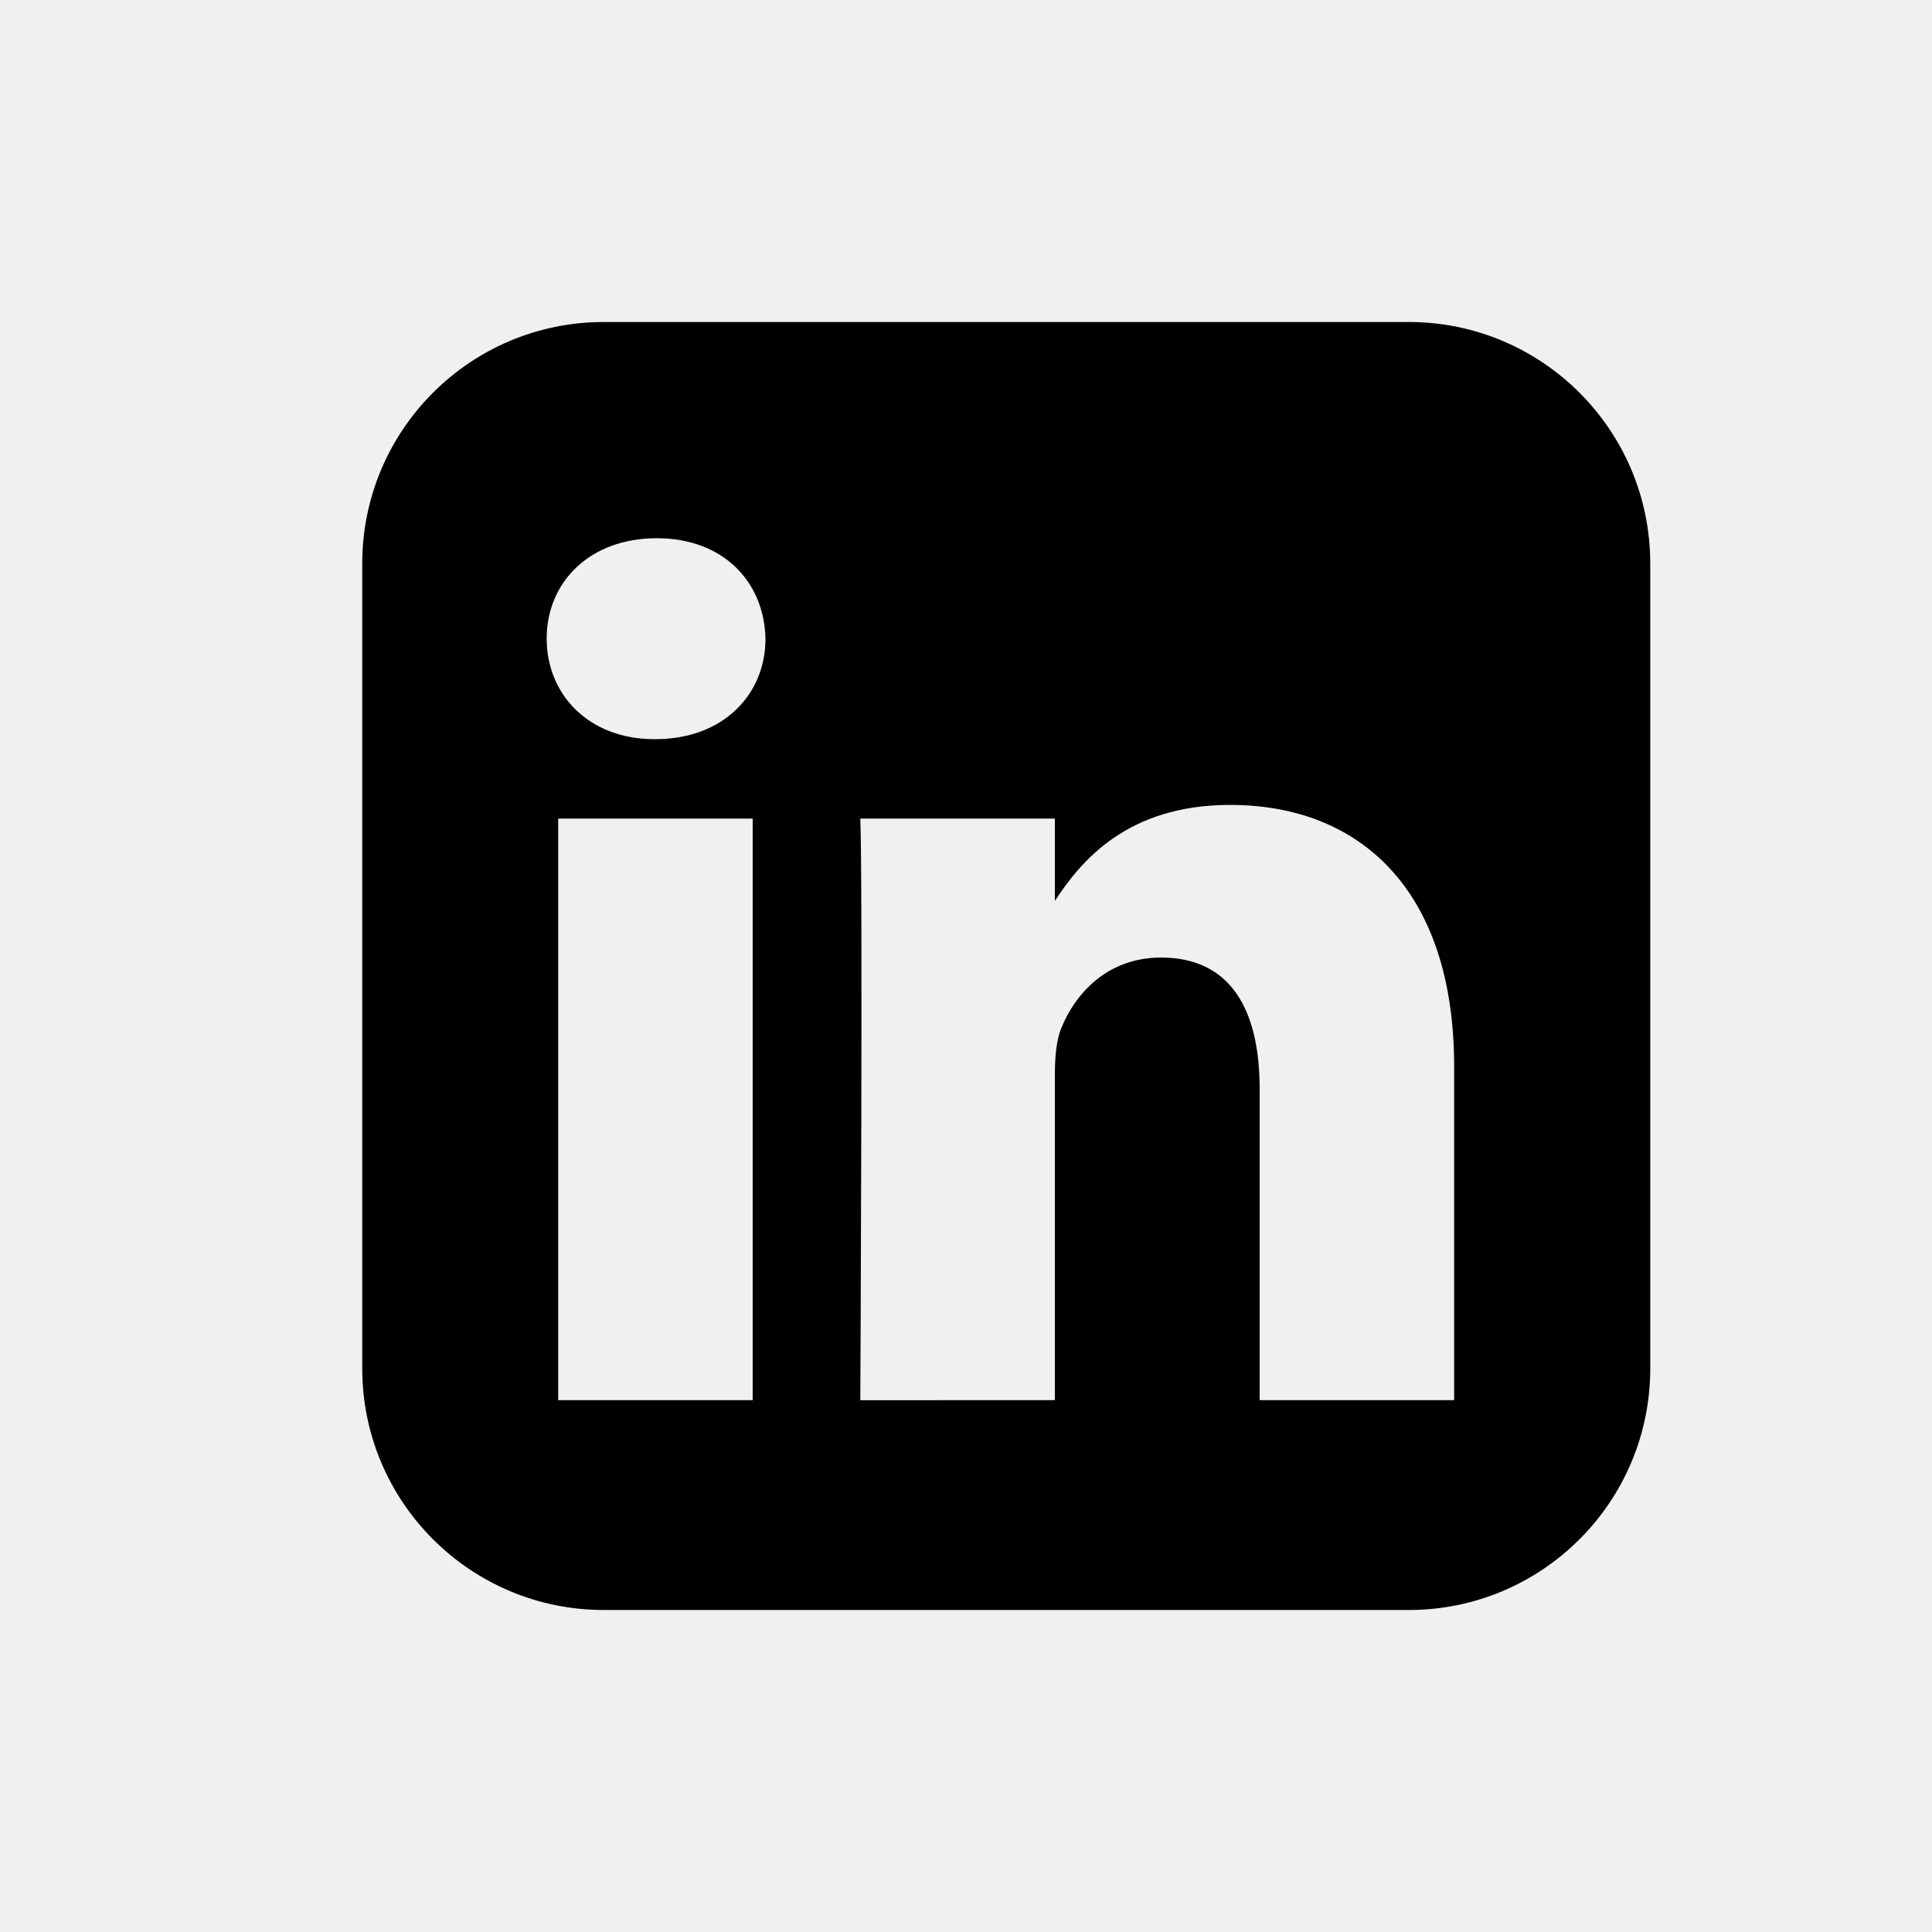
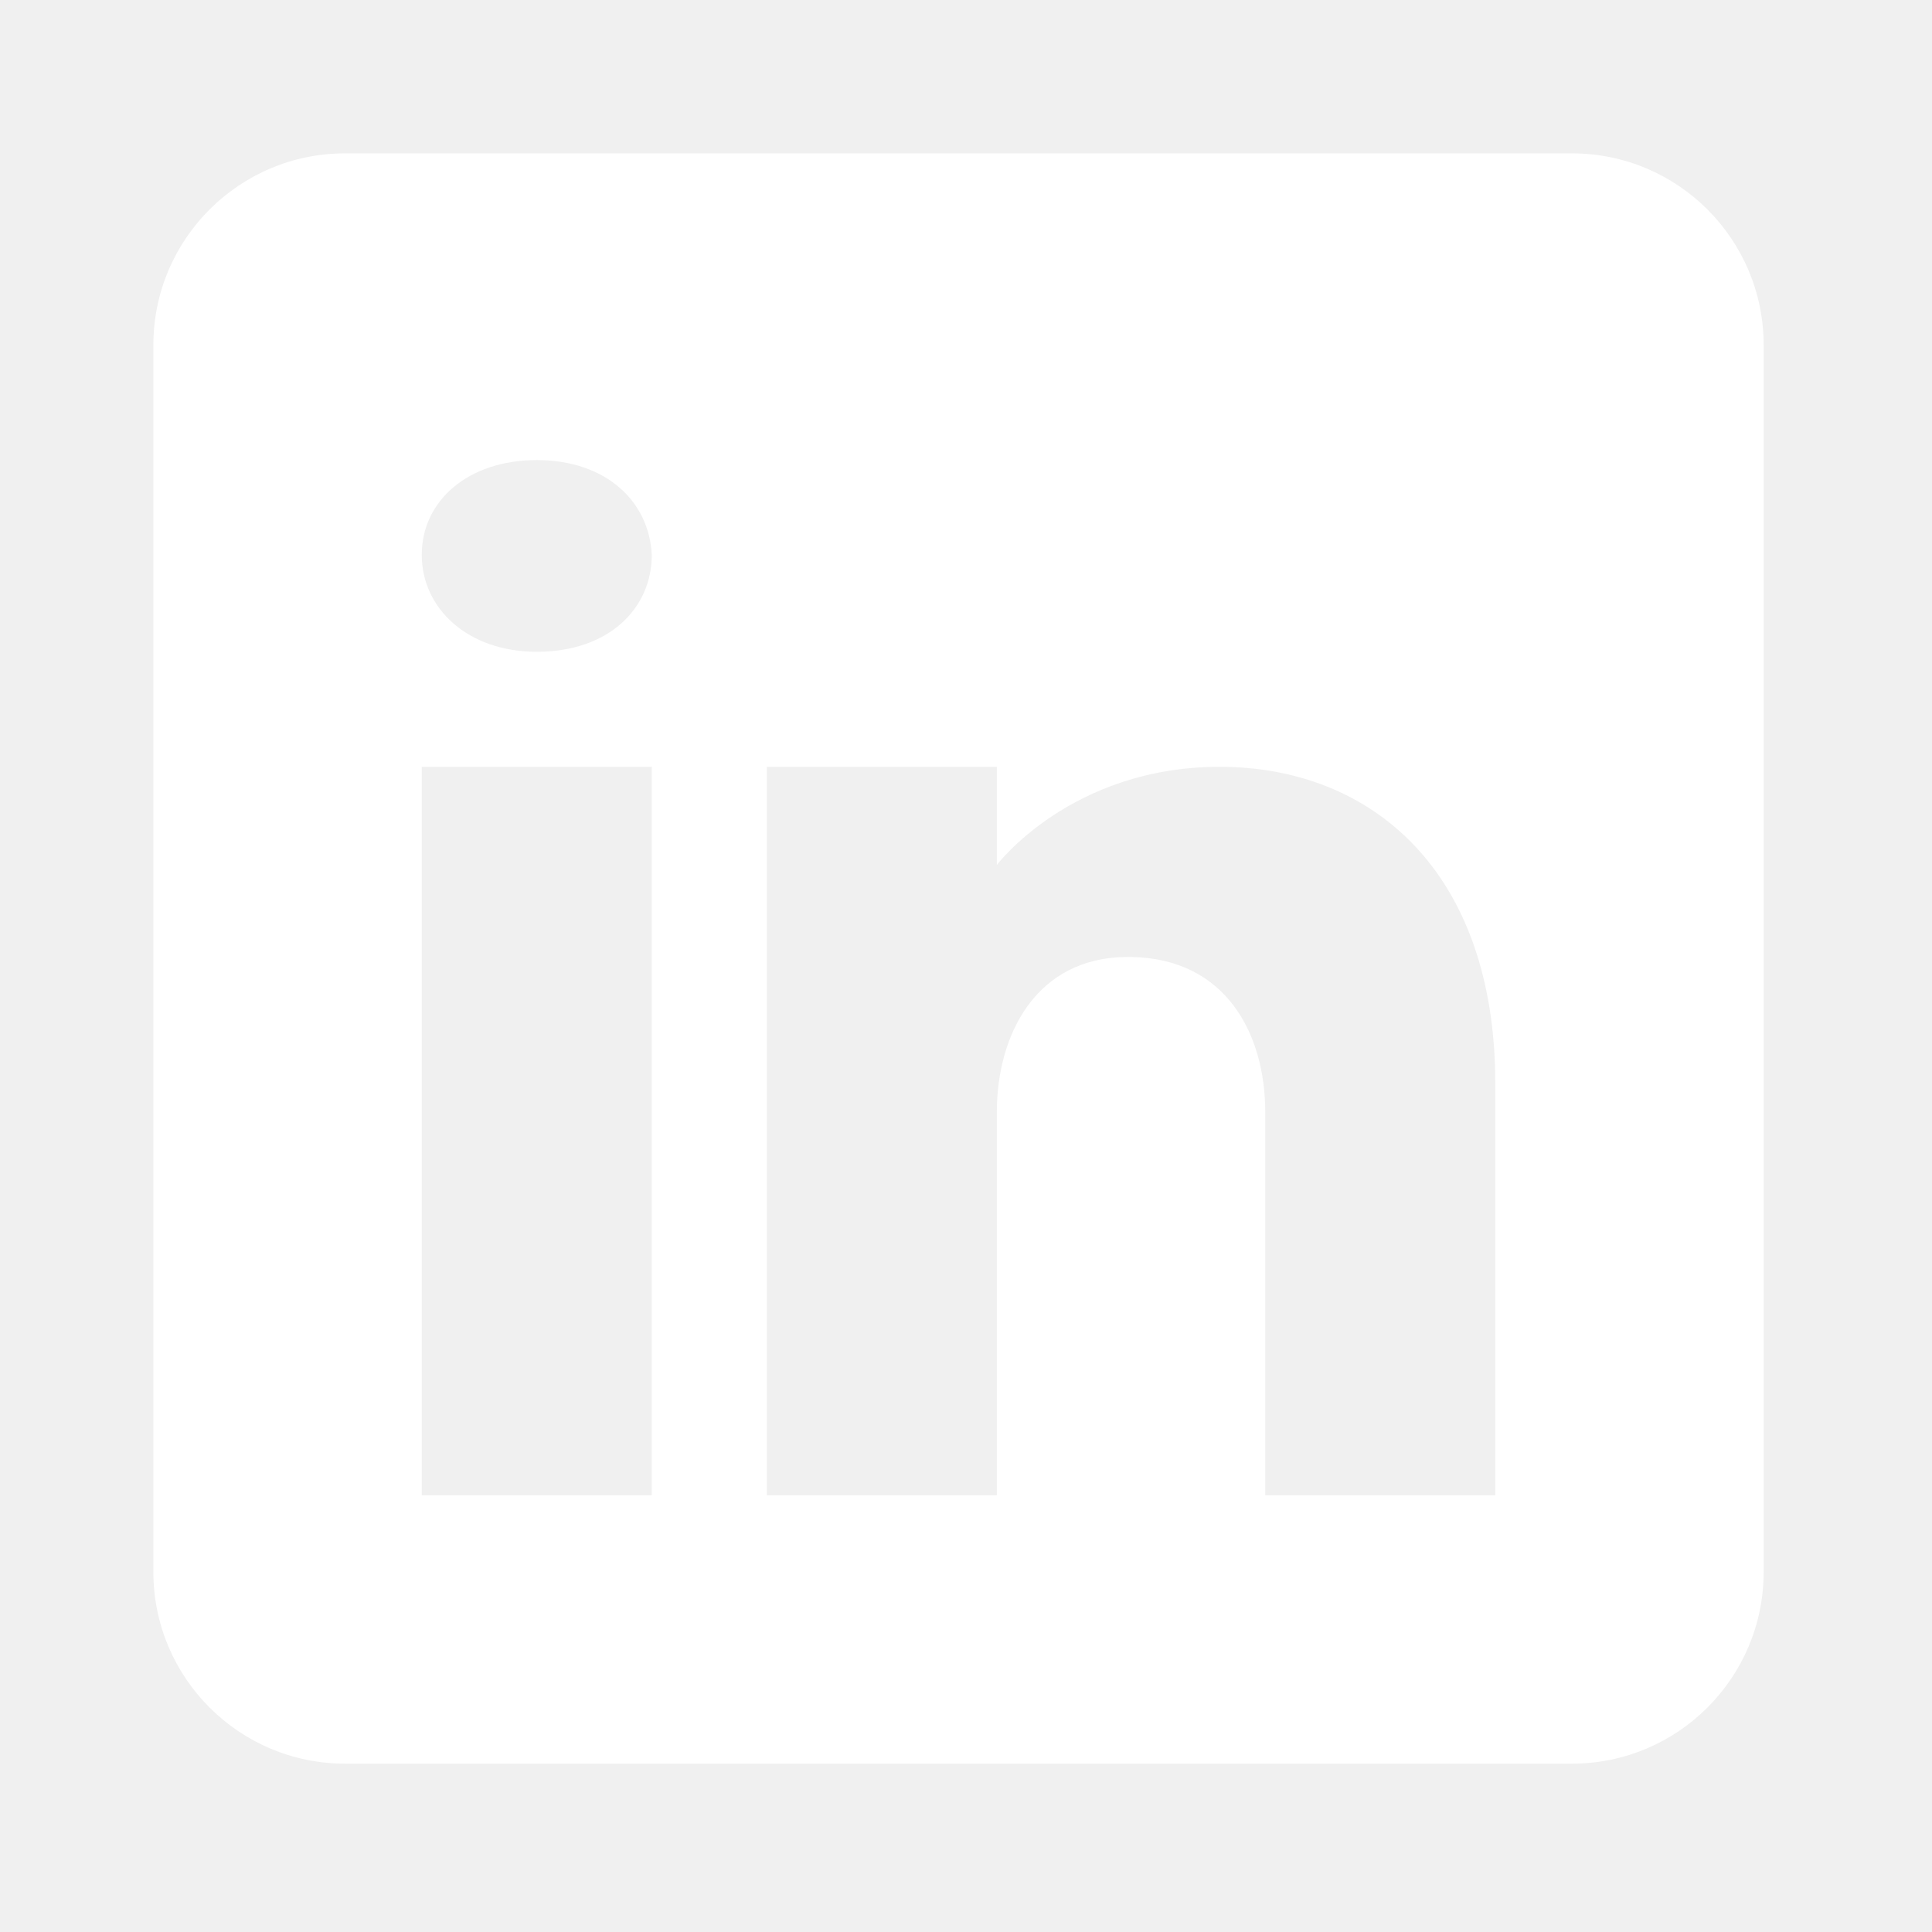
- <svg xmlns="http://www.w3.org/2000/svg" width="24" height="24" viewBox="0 0 24 24" fill="none">
-   <path d="M4.5 7C4.5 5.343 5.843 4 7.5 4H17.5C19.157 4 20.5 5.343 20.5 7V17C20.5 18.657 19.157 20 17.5 20H7.5C5.843 20 4.5 18.657 4.5 17V7ZM9.35 17.393V10.169H6.934V17.393H9.35ZM8.142 9.182C8.984 9.182 9.509 8.628 9.509 7.934C9.493 7.225 8.984 6.686 8.158 6.686C7.331 6.686 6.791 7.225 6.791 7.934C6.791 8.628 7.315 9.182 8.126 9.182H8.142ZM13.104 17.393V13.359C13.104 13.143 13.12 12.928 13.183 12.773C13.358 12.342 13.756 11.895 14.423 11.895C15.298 11.895 15.648 12.557 15.648 13.529V17.393H18.064V13.251C18.064 11.032 16.872 9.999 15.282 9.999C14 9.999 13.425 10.699 13.104 11.192V10.169H10.687C10.719 10.844 10.688 17.352 10.687 17.394L13.104 17.393Z" fill="currentColor" />
+ <svg xmlns="http://www.w3.org/2000/svg" x="0px" y="0px" width="40" height="40" viewBox="0,0,258,258">
+   <g fill="#ffffff" fill-rule="nonzero" stroke="none" stroke-width="1" stroke-linecap="butt" stroke-linejoin="miter" stroke-miterlimit="10" stroke-dasharray="" stroke-dashoffset="0" font-family="none" font-weight="none" font-size="none" text-anchor="none" style="mix-blend-mode: normal">
+     <g transform="scale(5.12,5.12)">
+       <path d="M41,4h-32c-2.76,0 -5,2.24 -5,5v32c0,2.76 2.24,5 5,5h32c2.76,0 5,-2.24 5,-5v-32c0,-2.76 -2.24,-5 -5,-5zM17,20v19h-6v-19zM11,14.47c0,-1.4 1.2,-2.47 3,-2.47c1.8,0 2.93,1.07 3,2.47c0,1.4 -1.12,2.53 -3,2.53c-1.8,0 -3,-1.13 -3,-2.53zM39,39h-6c0,0 0,-9.26 0,-10c0,-2 -1,-4 -3.5,-4.04h-0.08c-2.42,0 -3.42,2.06 -3.42,4.04c0,0.91 0,10 0,10h-6v-19h6v2.56c0,0 1.93,-2.56 5.81,-2.56c3.97,0 7.19,2.73 7.19,8.26z" />
+     </g>
+   </g>
</svg>
